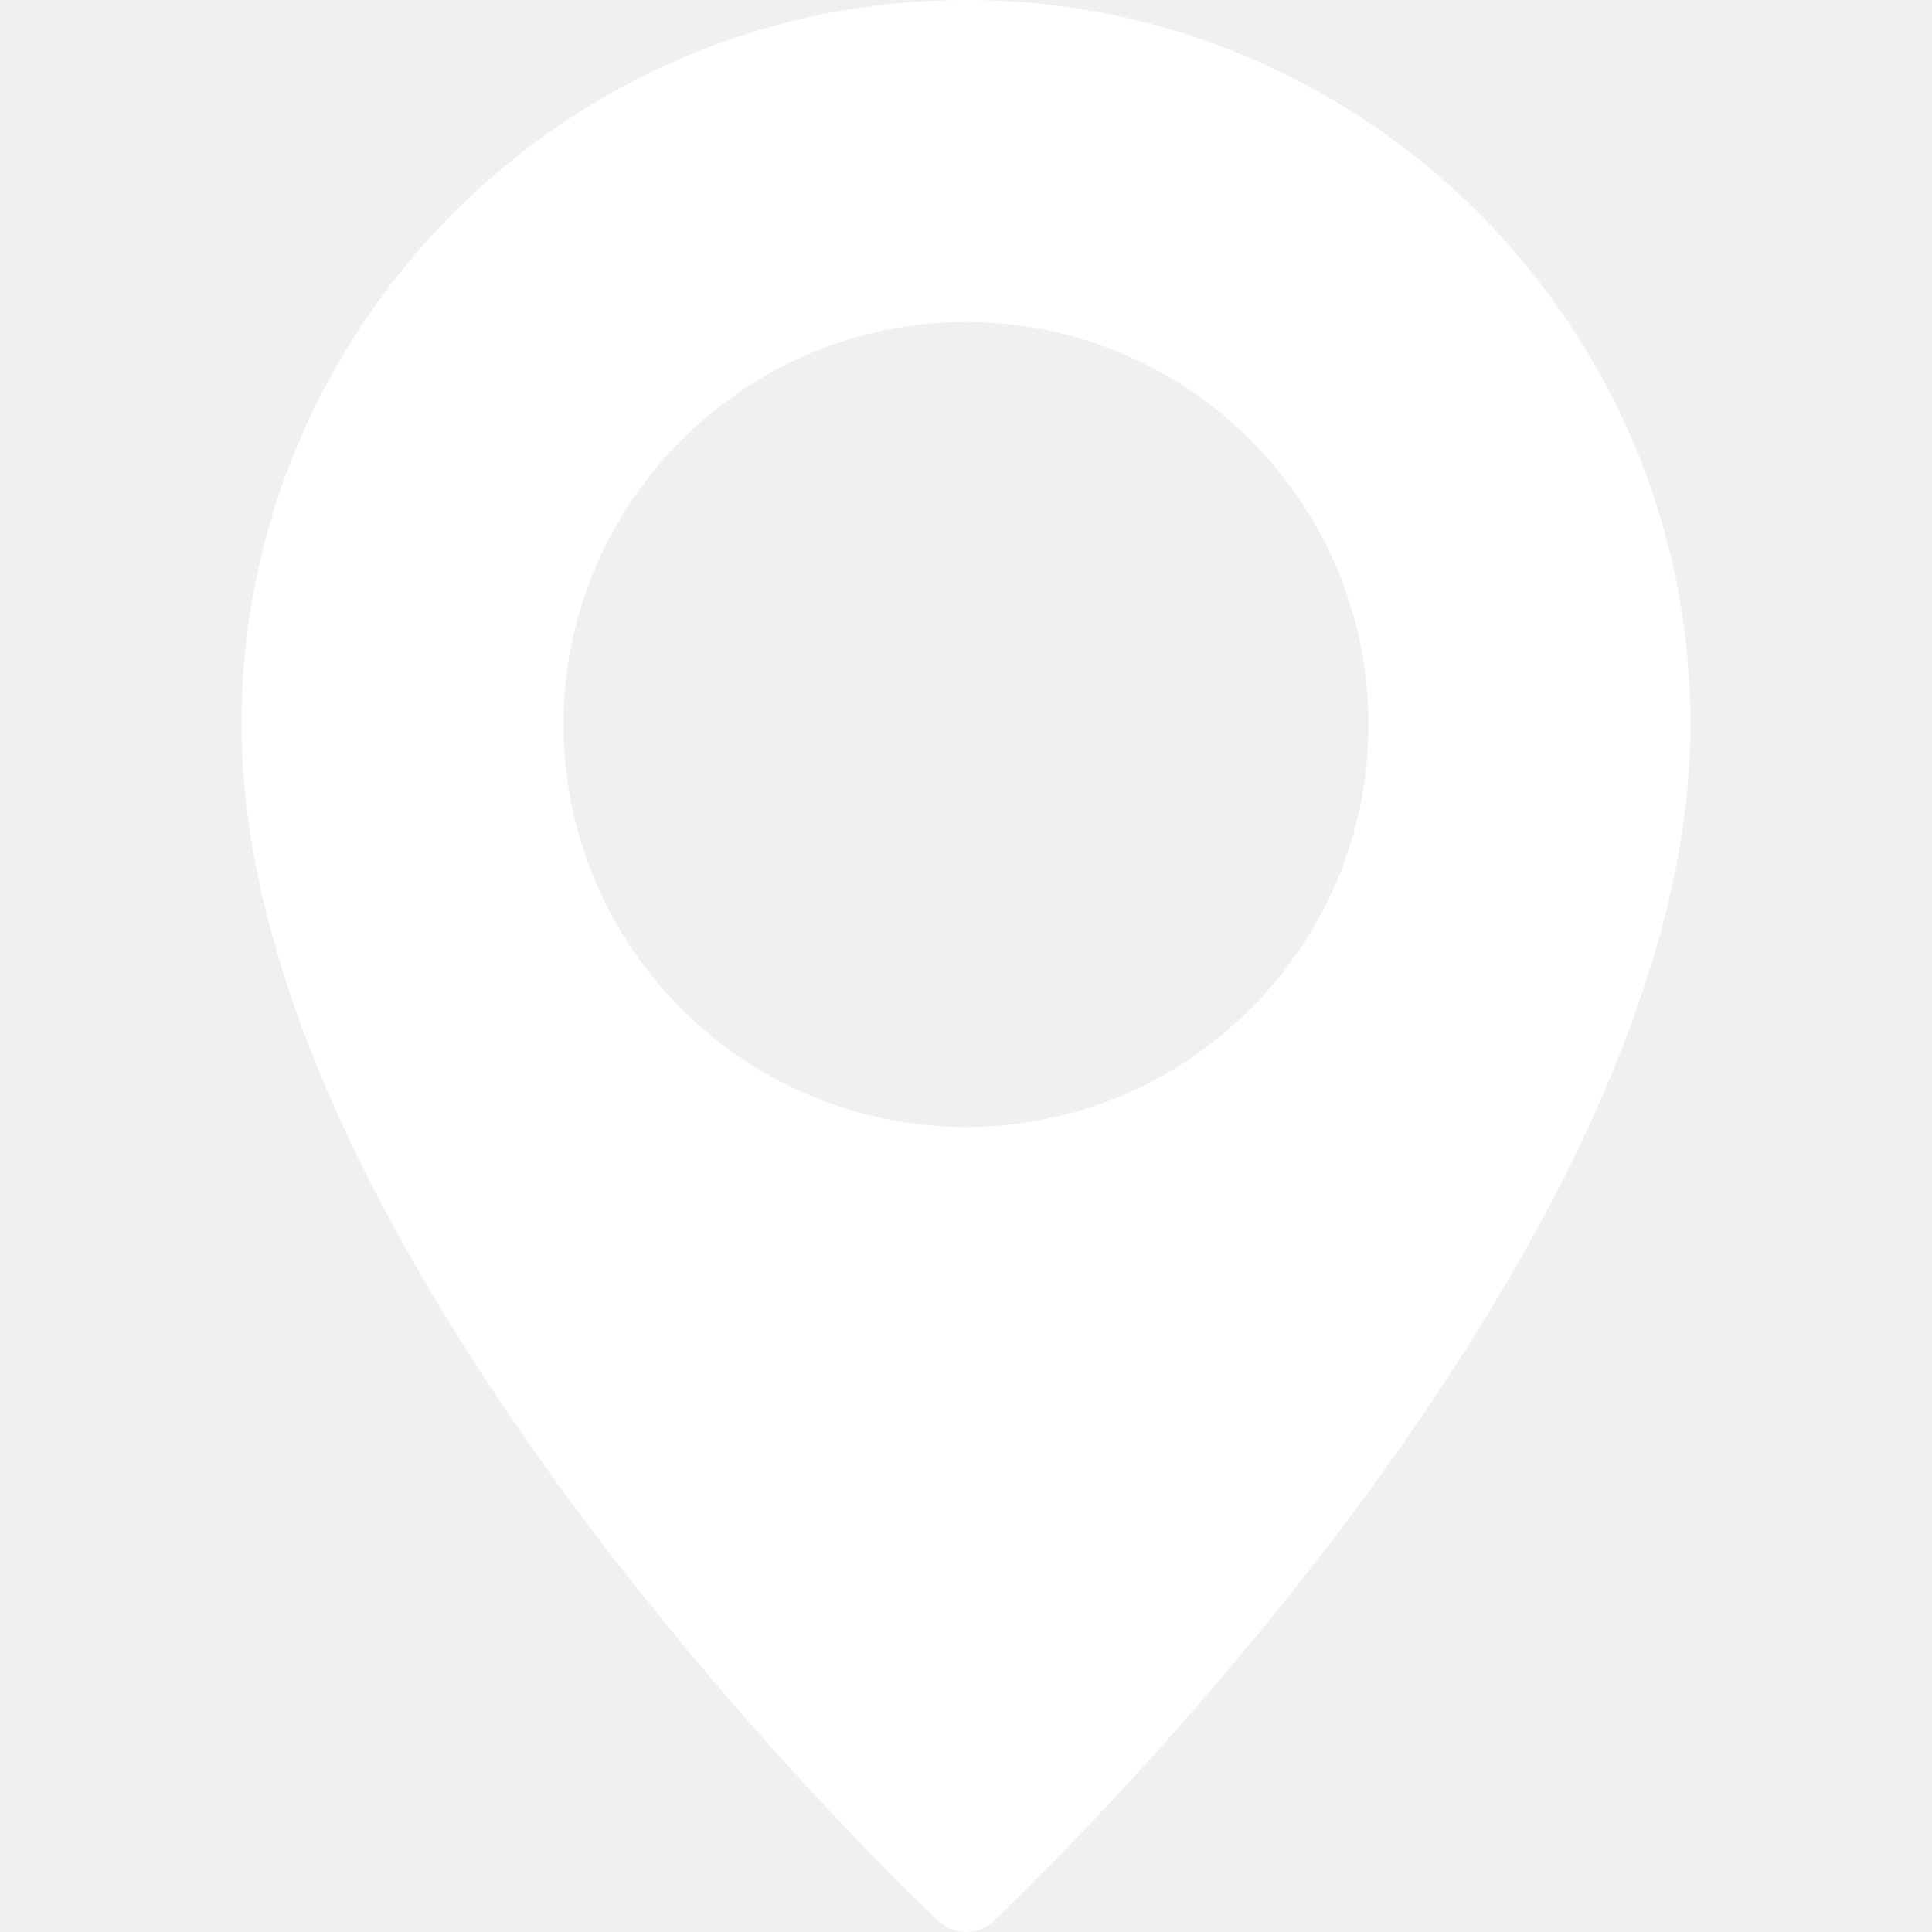
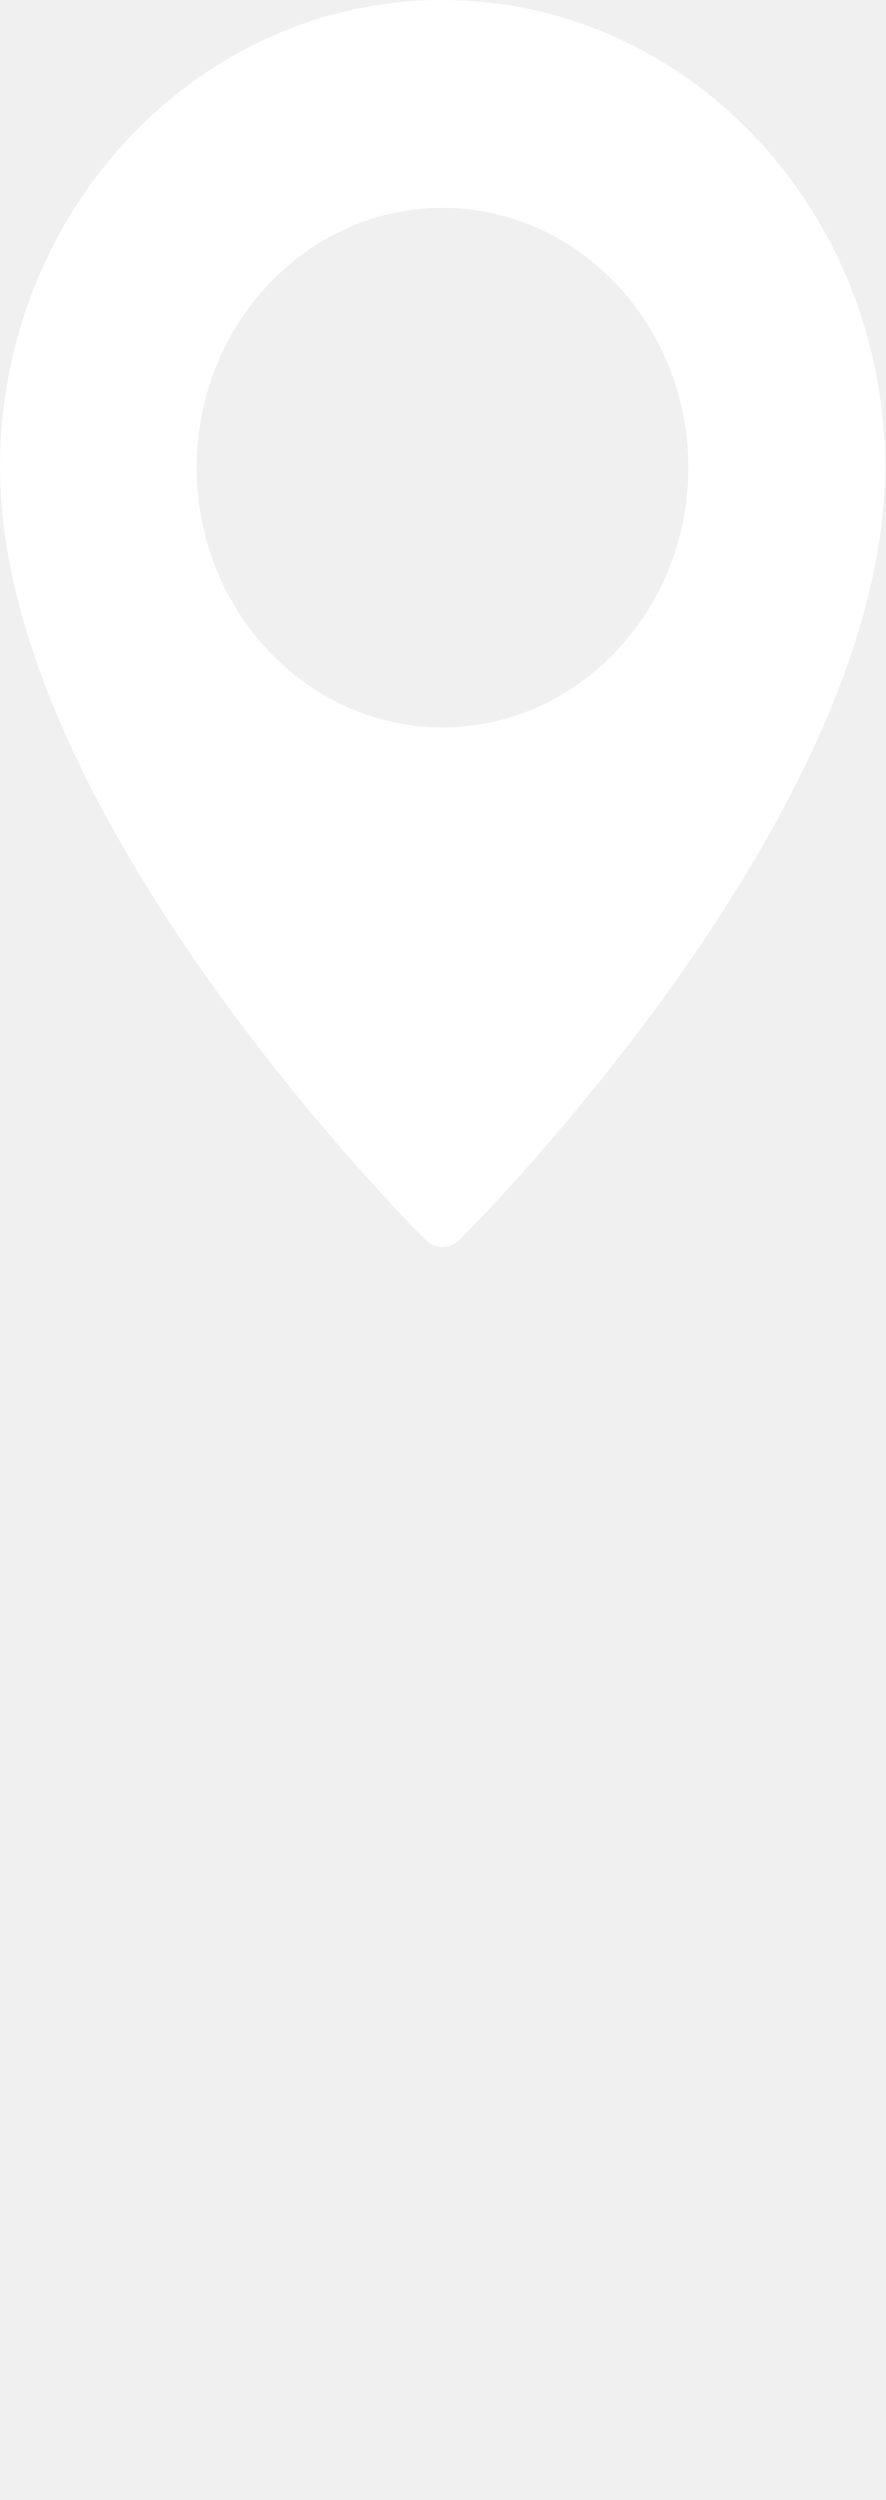
- <svg xmlns="http://www.w3.org/2000/svg" fill="white" viewBox="0 0 512 512">
-   <path d="M256 0C150.125 0 64 86.135 64 192c0 141.646 177.146 310 184.688 317.104C250.75 511.031 253.375 512 256 512s5.25-.969 7.313-2.896C270.854 502 448 333.646 448 192 448 86.135 361.875 0 256 0zm0 298.667c-58.813 0-106.667-47.854-106.667-106.667S197.188 85.333 256 85.333 362.667 133.188 362.667 192 314.813 298.667 256 298.667z" />
+ <svg fill="#ffffff" viewBox="0 0 141.609 400" version="1.1" width="141.609" height="400">
+   <path d="M 70.804,0 C 31.761,0 0,33.566 0,74.82 0,130.017 65.327,195.623 68.108,198.391 c 0.76,0.751 1.728,1.129 2.696,1.129 0.968,0 1.936,-0.378 2.697,-1.129 C 76.282,195.623 141.609,130.017 141.609,74.82 141.609,33.566 109.848,0 70.804,0 Z m 0,116.386 c -21.689,0 -39.336,-18.648 -39.336,-41.567 0,-22.919 17.648,-41.567 39.336,-41.567 21.688,0 39.336,18.648 39.336,41.567 0,22.918 -17.647,41.567 -39.336,41.567 z" />
</svg>
